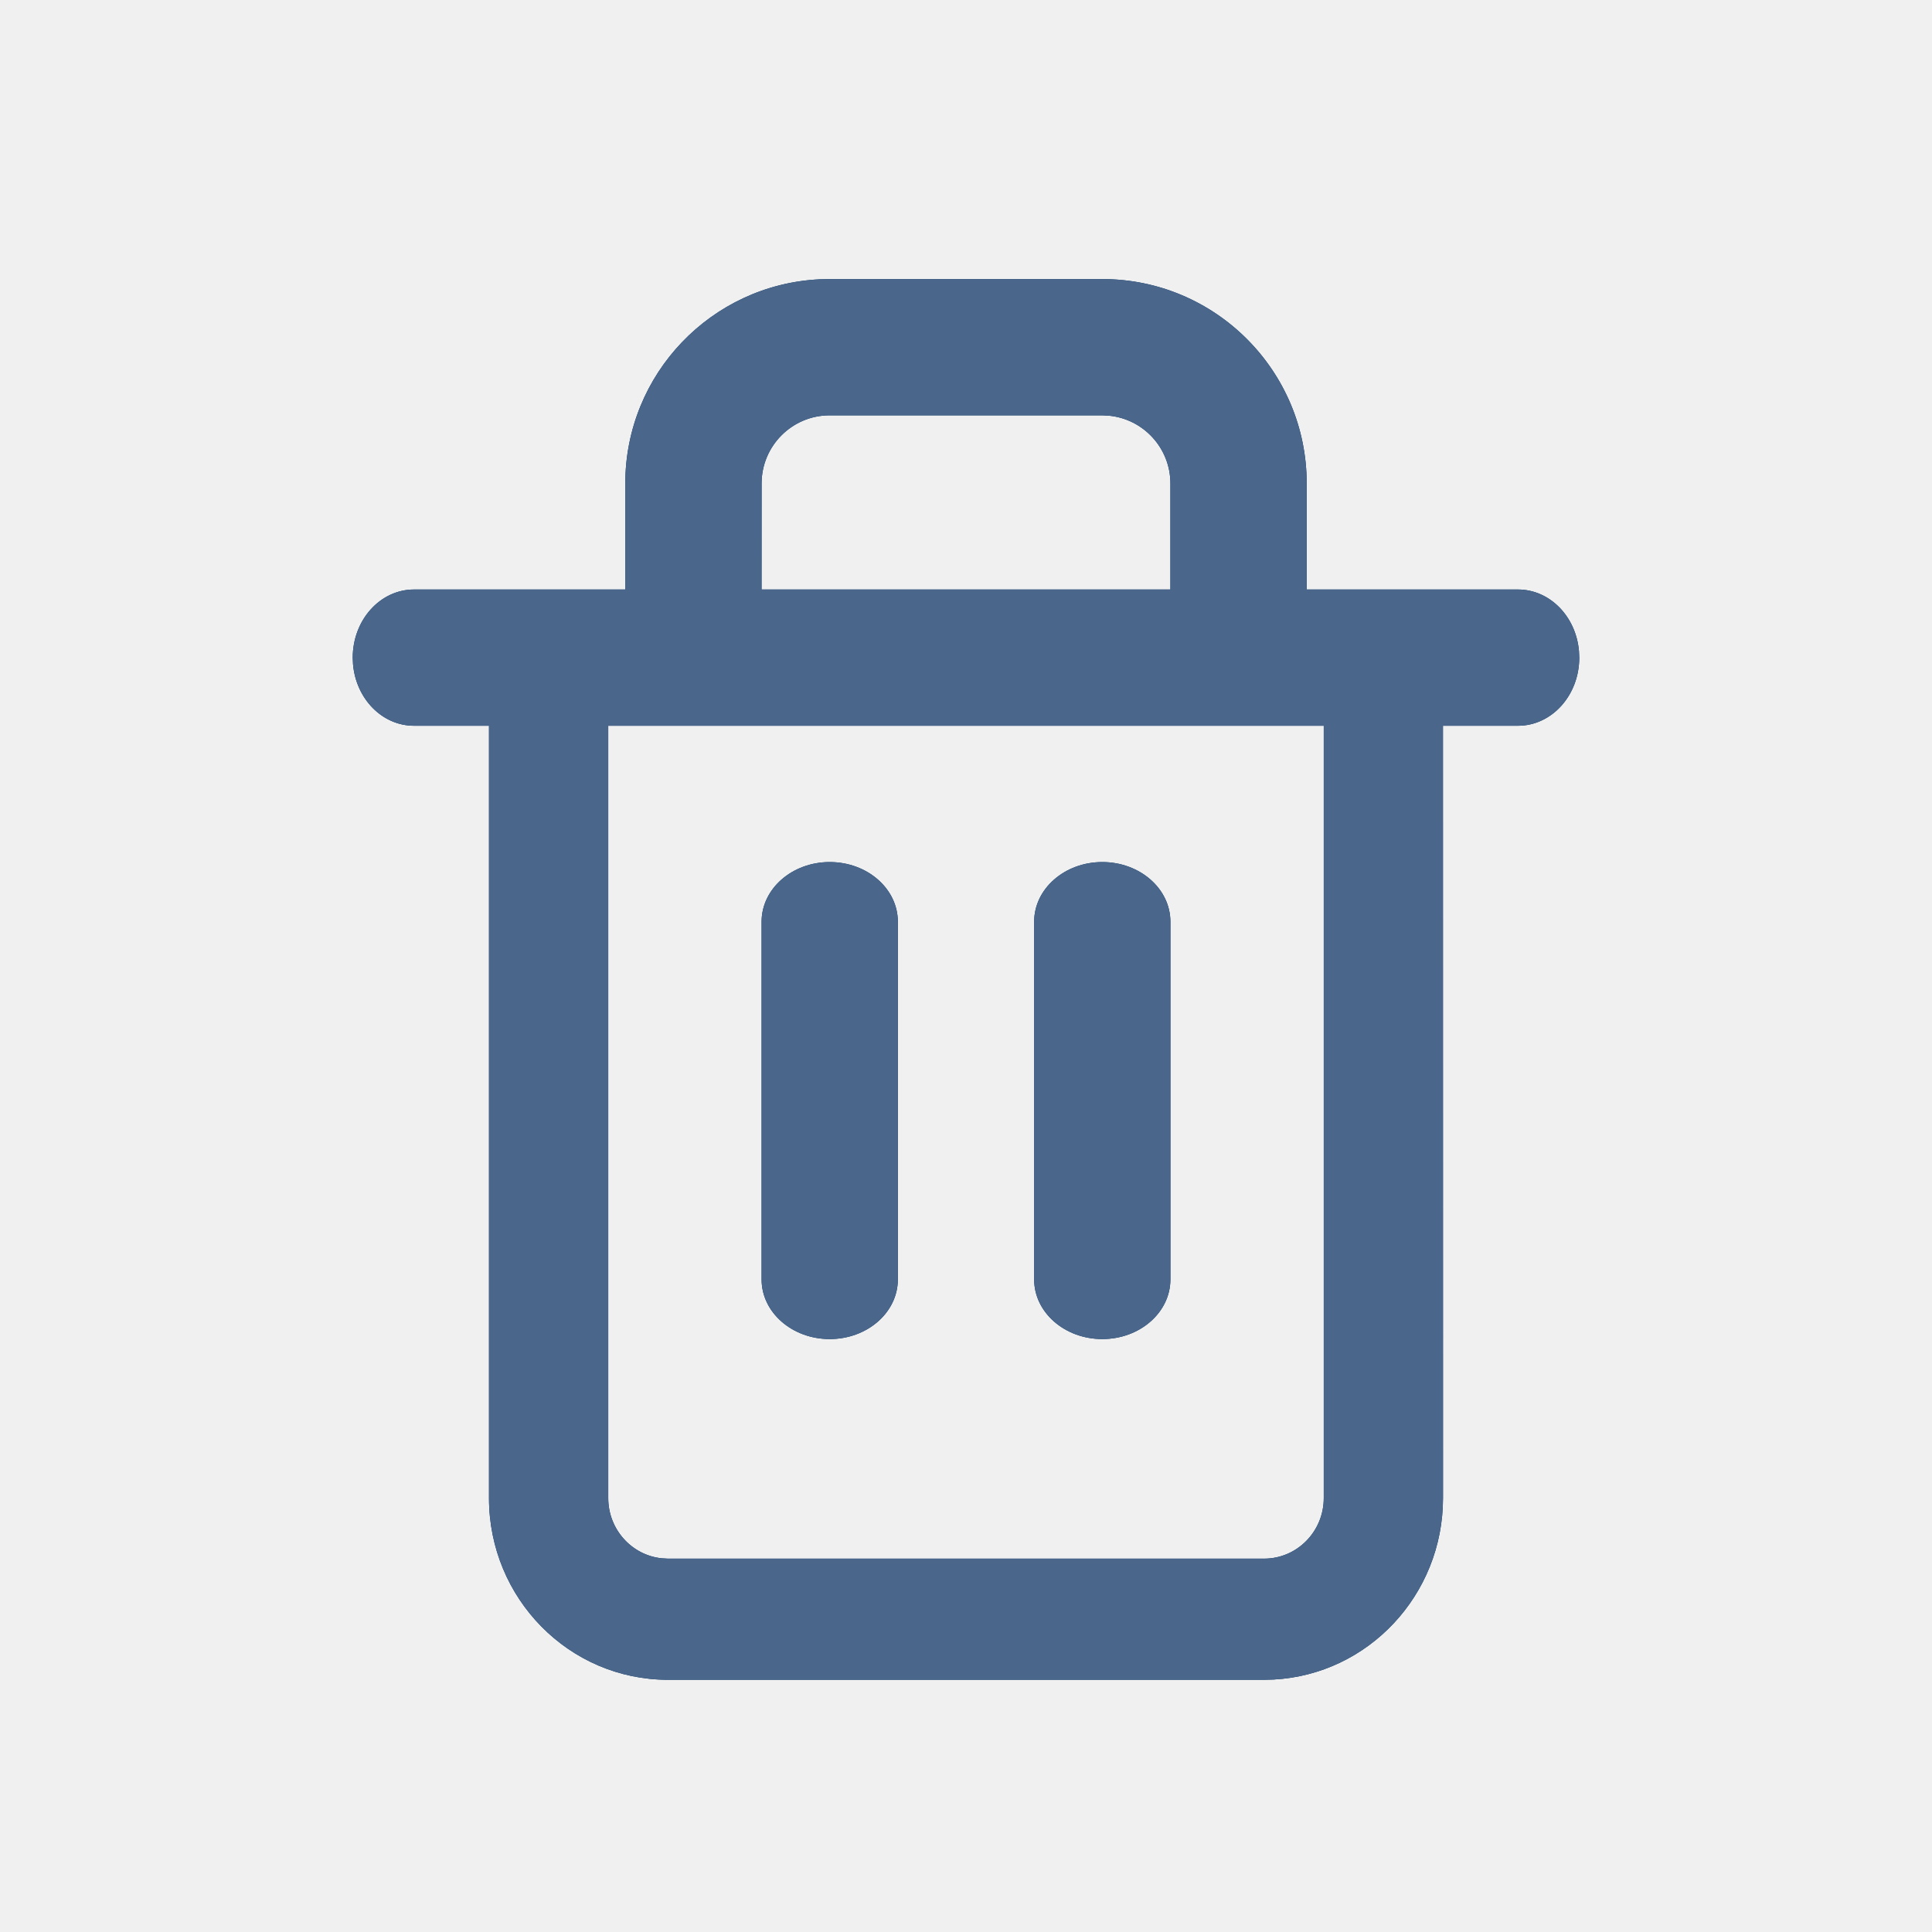
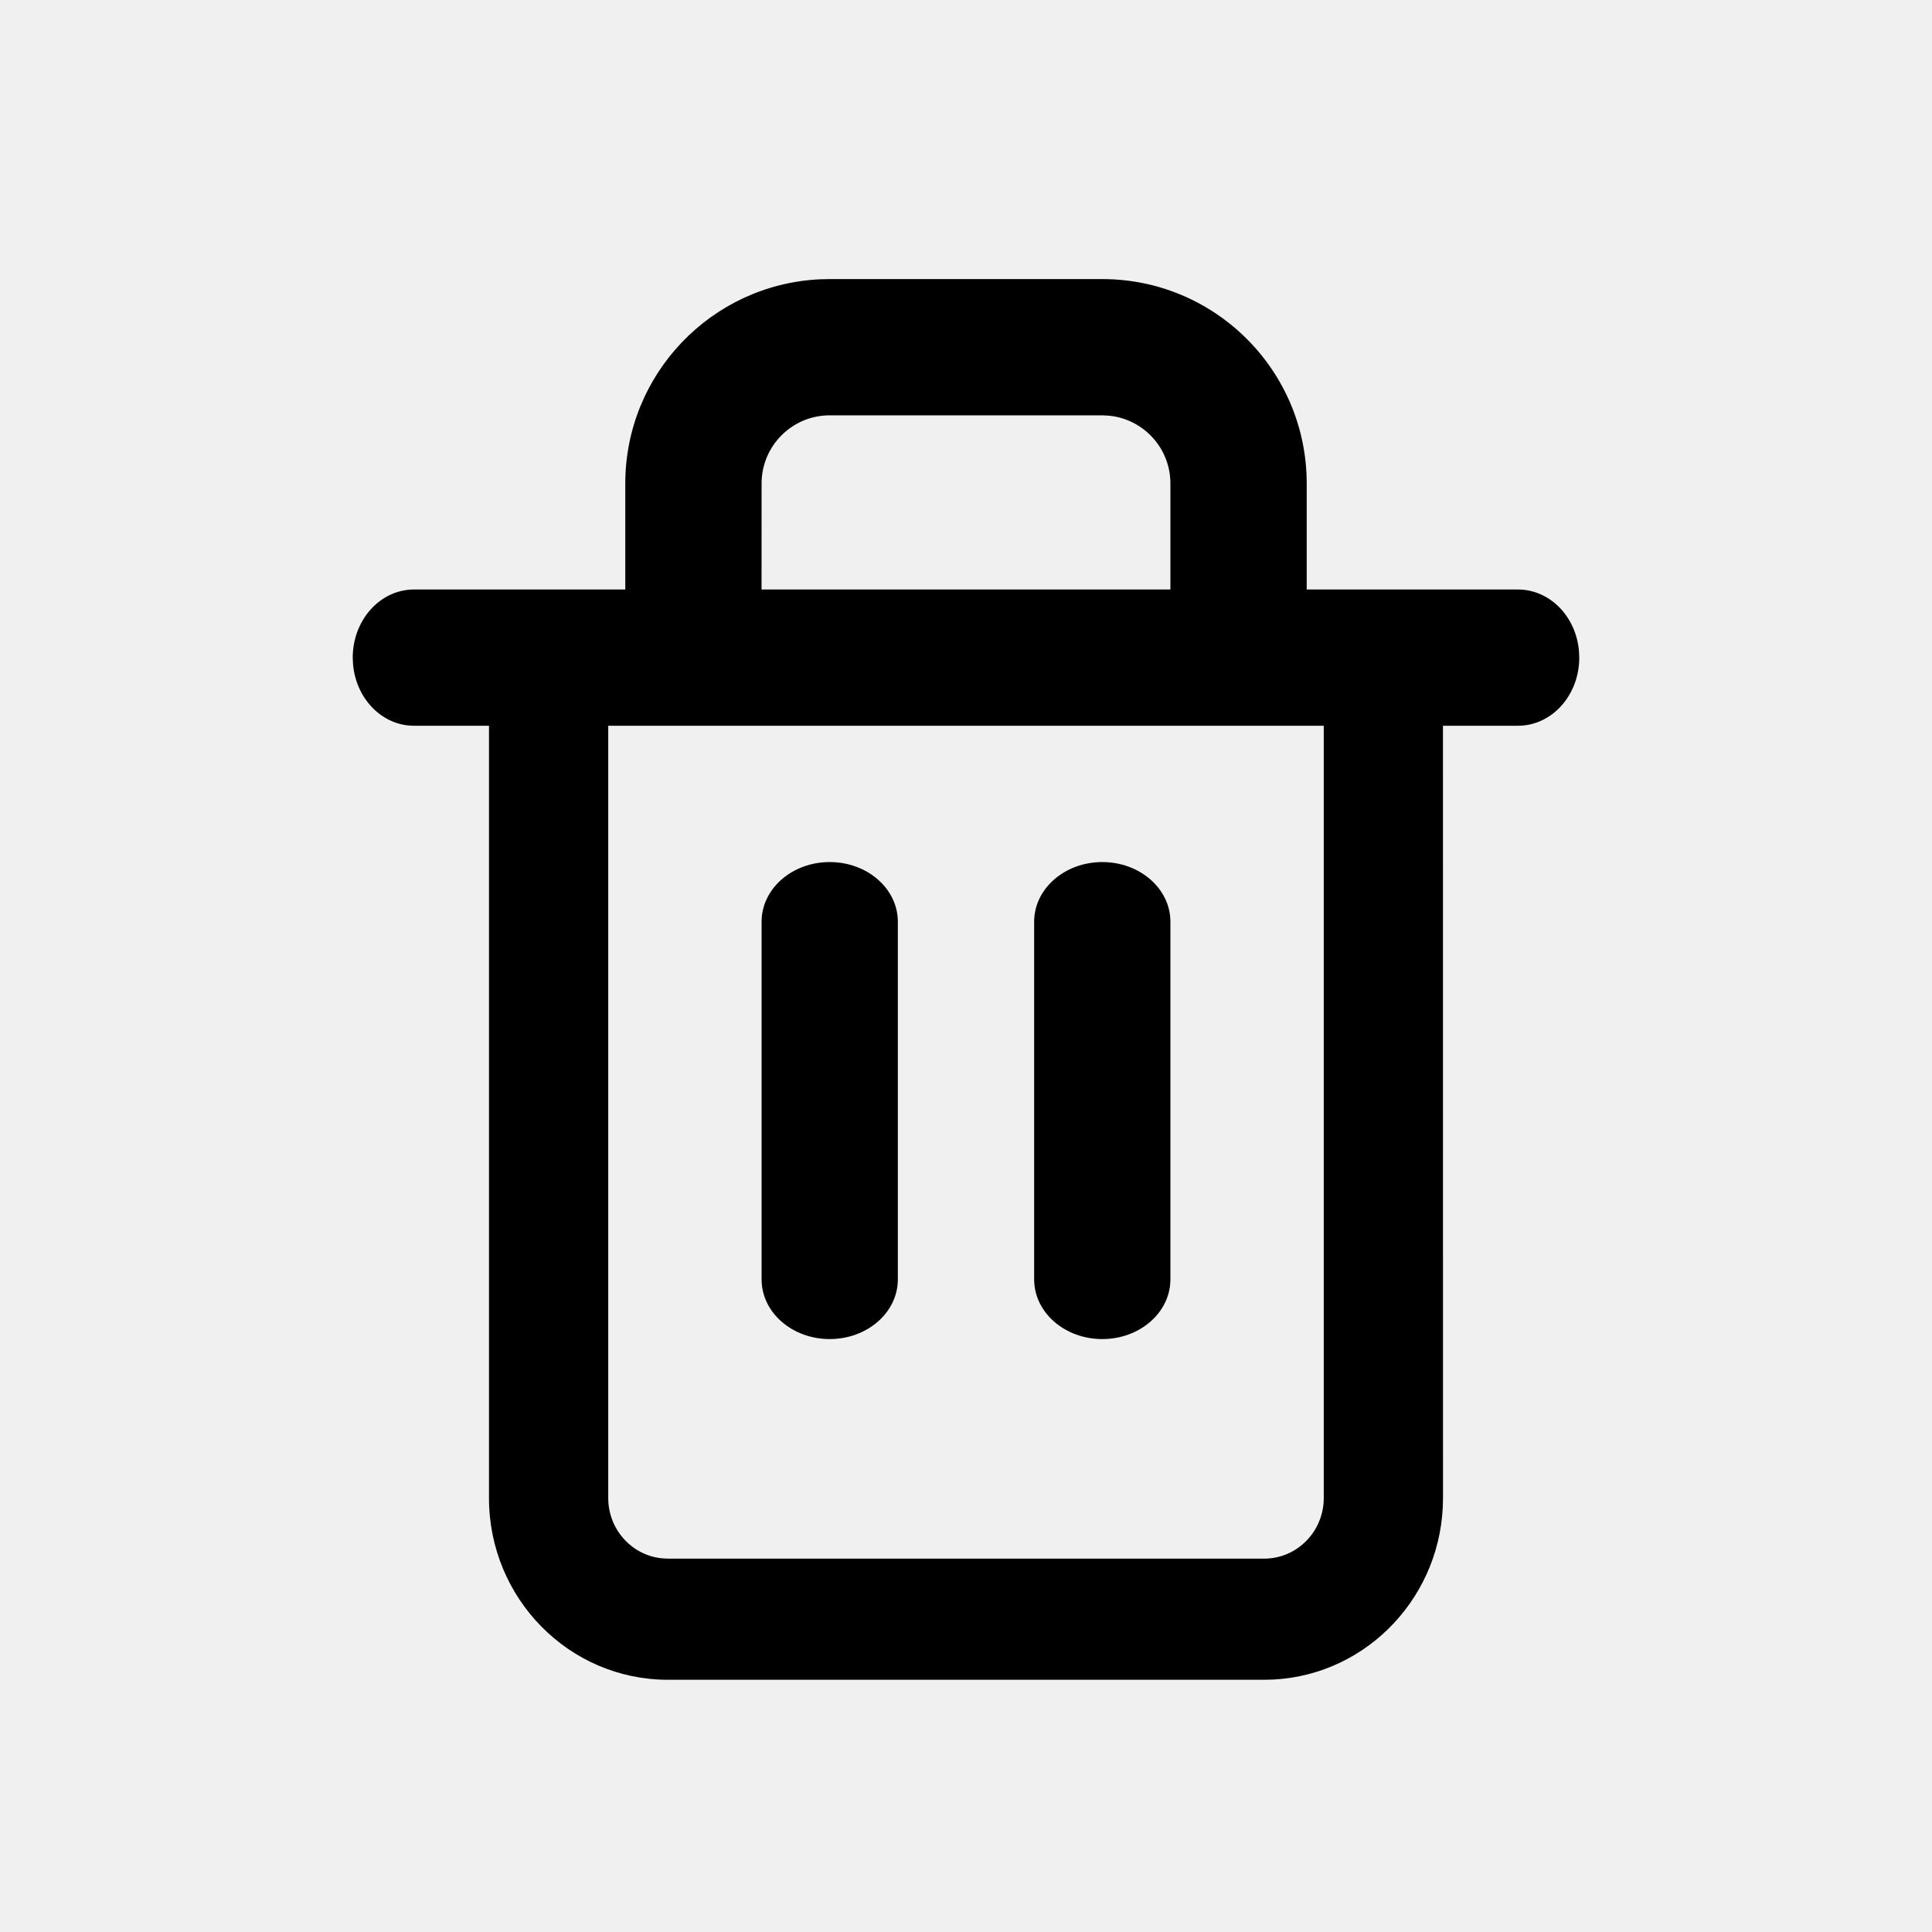
<svg xmlns="http://www.w3.org/2000/svg" xmlns:xlink="http://www.w3.org/1999/xlink" width="40px" height="40px" viewBox="0 0 40 40" version="1.1">
  <defs>
    <path d="M22.822,5.778 C25.159,5.778 27.054,7.673 27.054,10.01 L27.054,10.01 L27.054,12.205 L31.428,12.205 C32.088,12.205 32.63,12.764 32.691,13.48 L32.697,13.616 C32.697,14.395 32.129,15.026 31.428,15.026 L31.428,15.026 L29.875,15.026 L29.876,31.016 C29.876,33.026 28.323,34.669 26.369,34.773 L26.172,34.778 L13.828,34.778 C11.782,34.778 10.124,33.093 10.124,31.016 L10.124,31.016 L10.124,15.026 L8.572,15.026 C7.912,15.026 7.37,14.467 7.309,13.751 L7.303,13.616 C7.303,12.836 7.871,12.205 8.572,12.205 L8.572,12.205 L12.946,12.205 L12.946,10.01 C12.946,7.744 14.728,5.893 16.967,5.783 L17.178,5.778 Z M27.407,15.026 L12.593,15.026 L12.593,31.016 C12.593,31.665 13.079,32.199 13.701,32.263 L13.828,32.27 L26.172,32.27 C26.854,32.27 27.407,31.708 27.407,31.016 L27.407,31.016 L27.407,15.026 Z M17.178,17.848 C17.958,17.848 18.589,18.401 18.589,19.083 L18.589,19.083 L18.589,26.489 C18.589,27.171 17.958,27.724 17.178,27.724 C16.399,27.724 15.768,27.171 15.768,26.489 L15.768,26.489 L15.768,19.083 C15.768,18.401 16.399,17.848 17.178,17.848 Z M22.822,17.848 C23.601,17.848 24.232,18.401 24.232,19.083 L24.232,19.083 L24.232,26.489 C24.232,27.171 23.601,27.724 22.822,27.724 C22.042,27.724 21.411,27.171 21.411,26.489 L21.411,26.489 L21.411,19.083 C21.411,18.401 22.042,17.848 22.822,17.848 Z M22.822,8.599 L17.178,8.599 C16.399,8.599 15.768,9.231 15.768,10.01 L15.768,10.01 L15.767,12.205 L24.232,12.205 L24.232,10.01 C24.232,9.277 23.673,8.674 22.957,8.606 L22.822,8.599 Z" id="path-1" />
  </defs>
  <g id="icon/bin" stroke="none" stroke-width="1" fill="none" fill-rule="evenodd">
    <mask id="mask-2" fill="white">
      <use xlink:href="#path-1" />
    </mask>
-     <use id="Combined-Shape" fill="#00305D" fill-rule="nonzero" xlink:href="#path-1" />
-     <g id="Group" mask="url(#mask-2)" fill="#4a668b">
+     <use id="Combined-Shape" fill-rule="nonzero" xlink:href="#path-1" />
+     <g id="Group" mask="url(#mask-2)" style="fill: currentColor">
      <g id="🎨Color">
        <rect id="Rectangle" x="0" y="0" width="39" height="39" />
      </g>
    </g>
  </g>
</svg>
